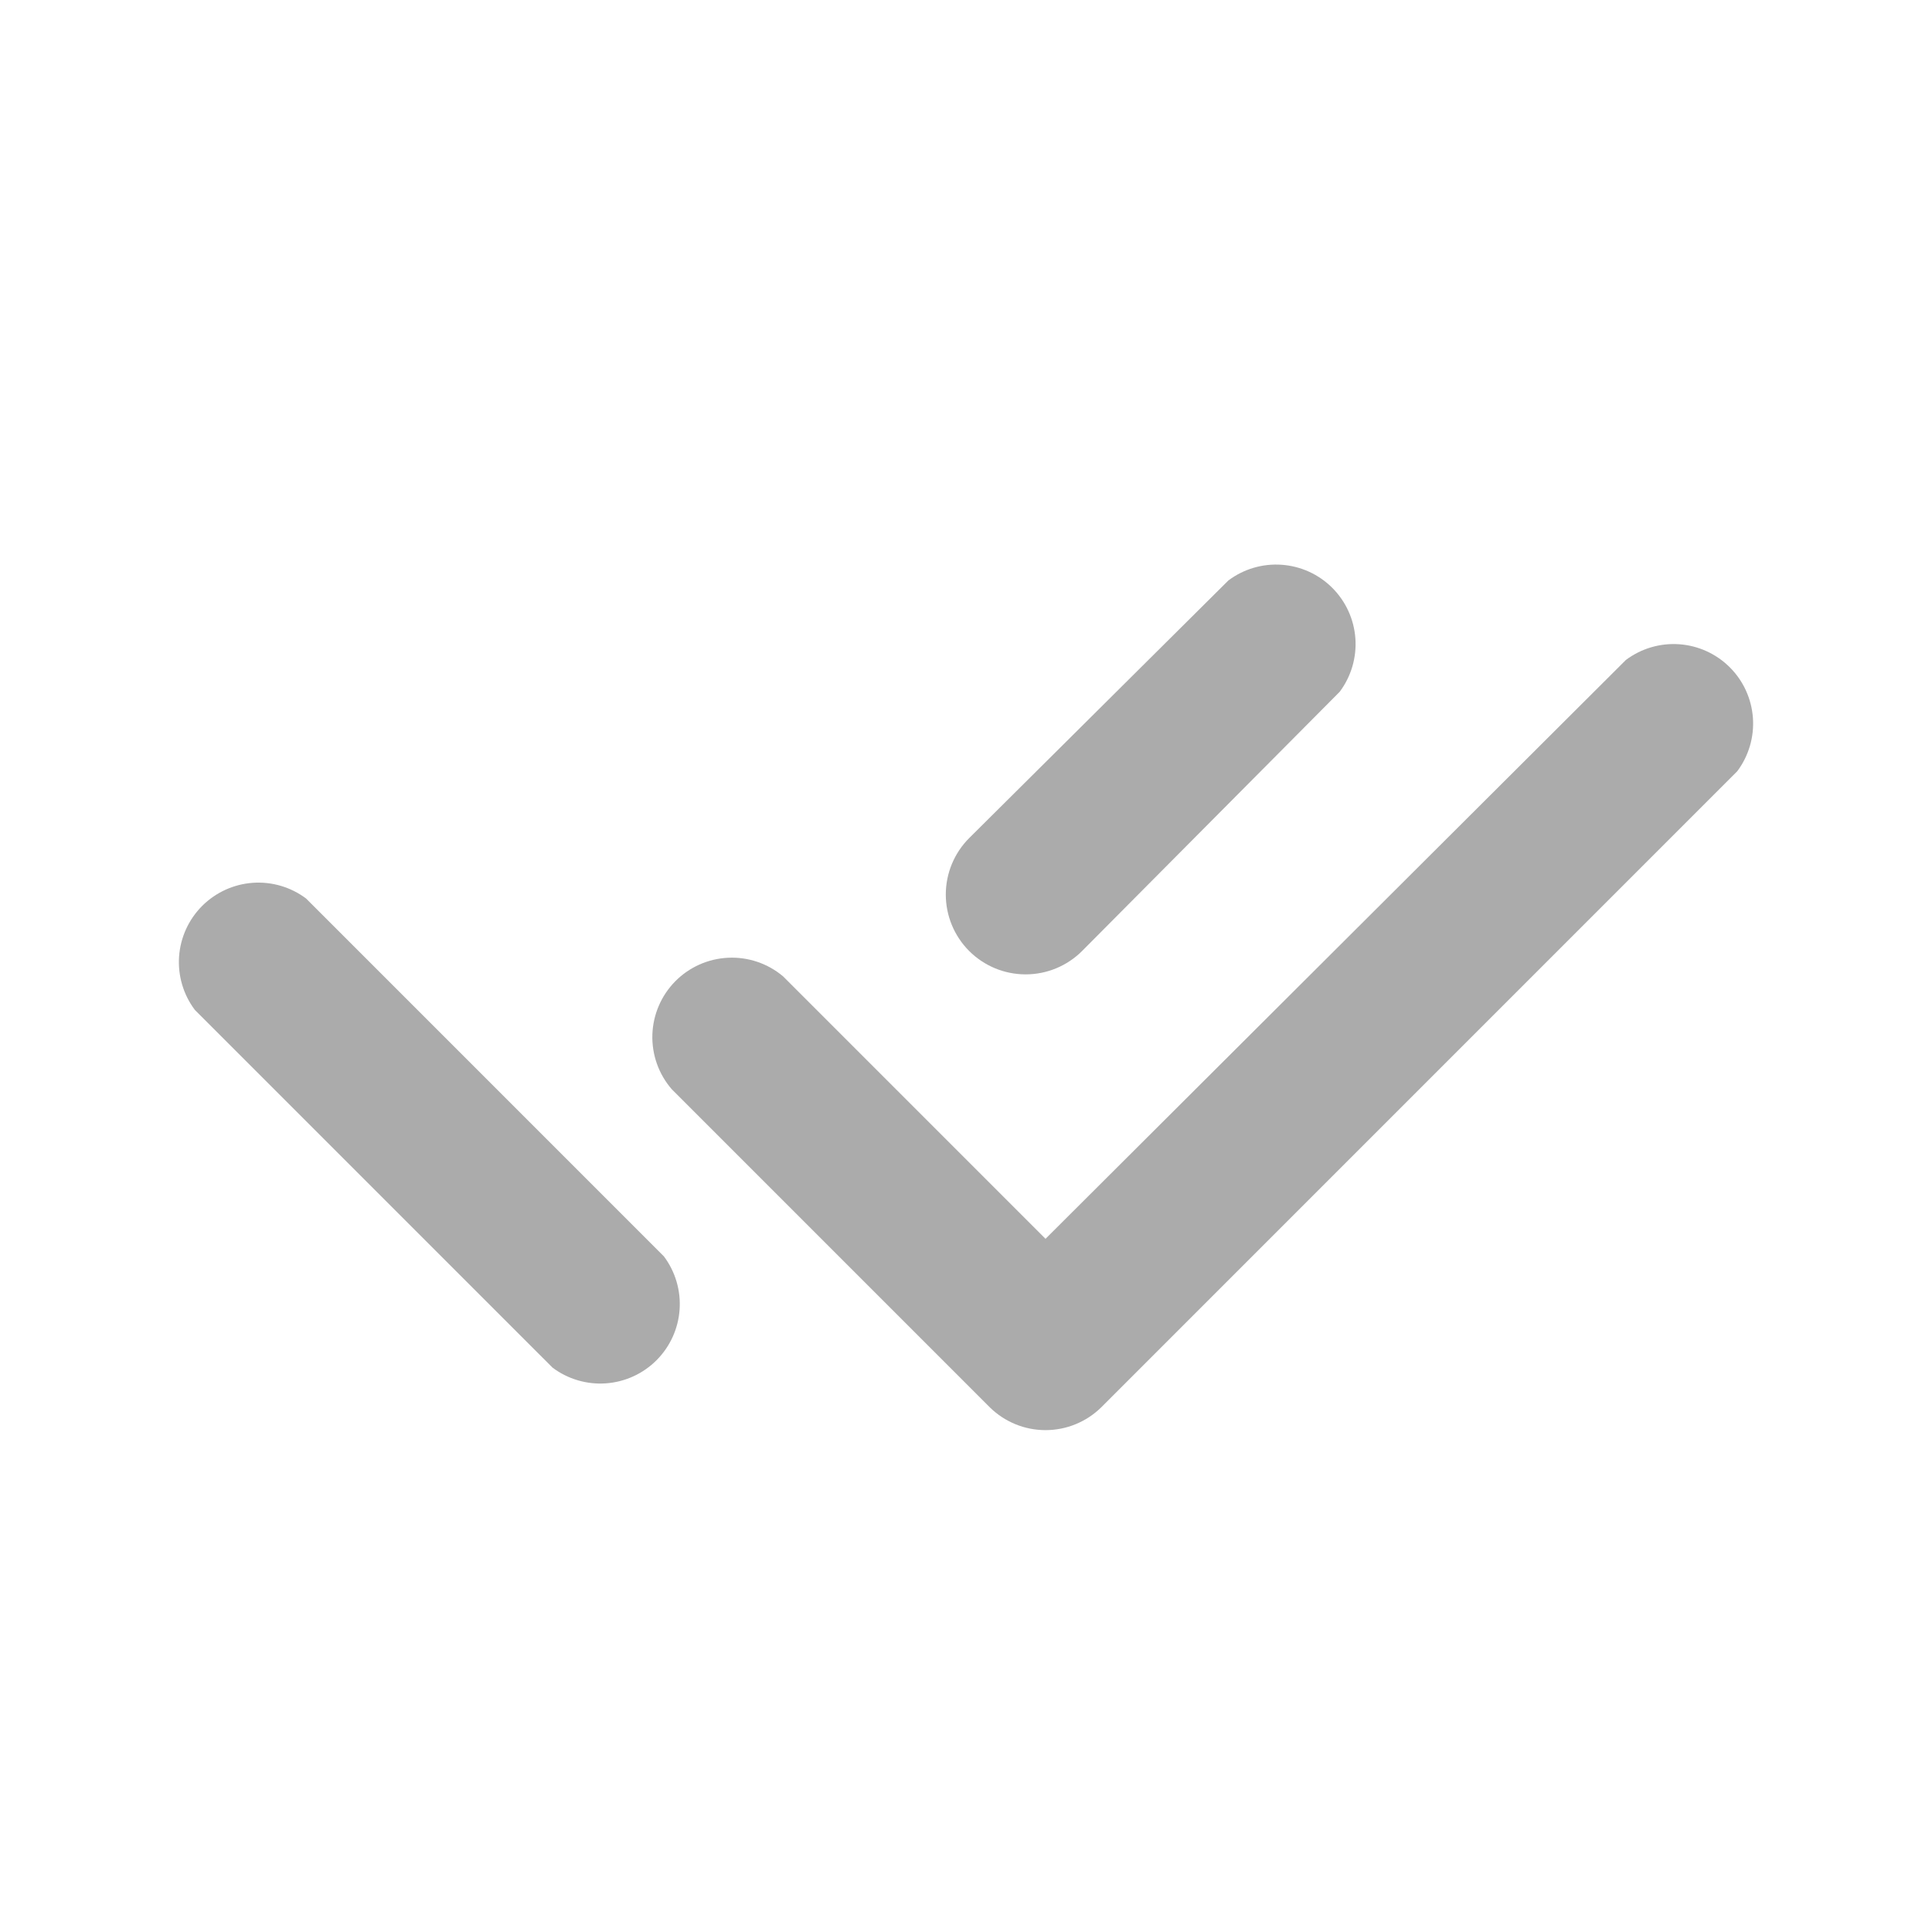
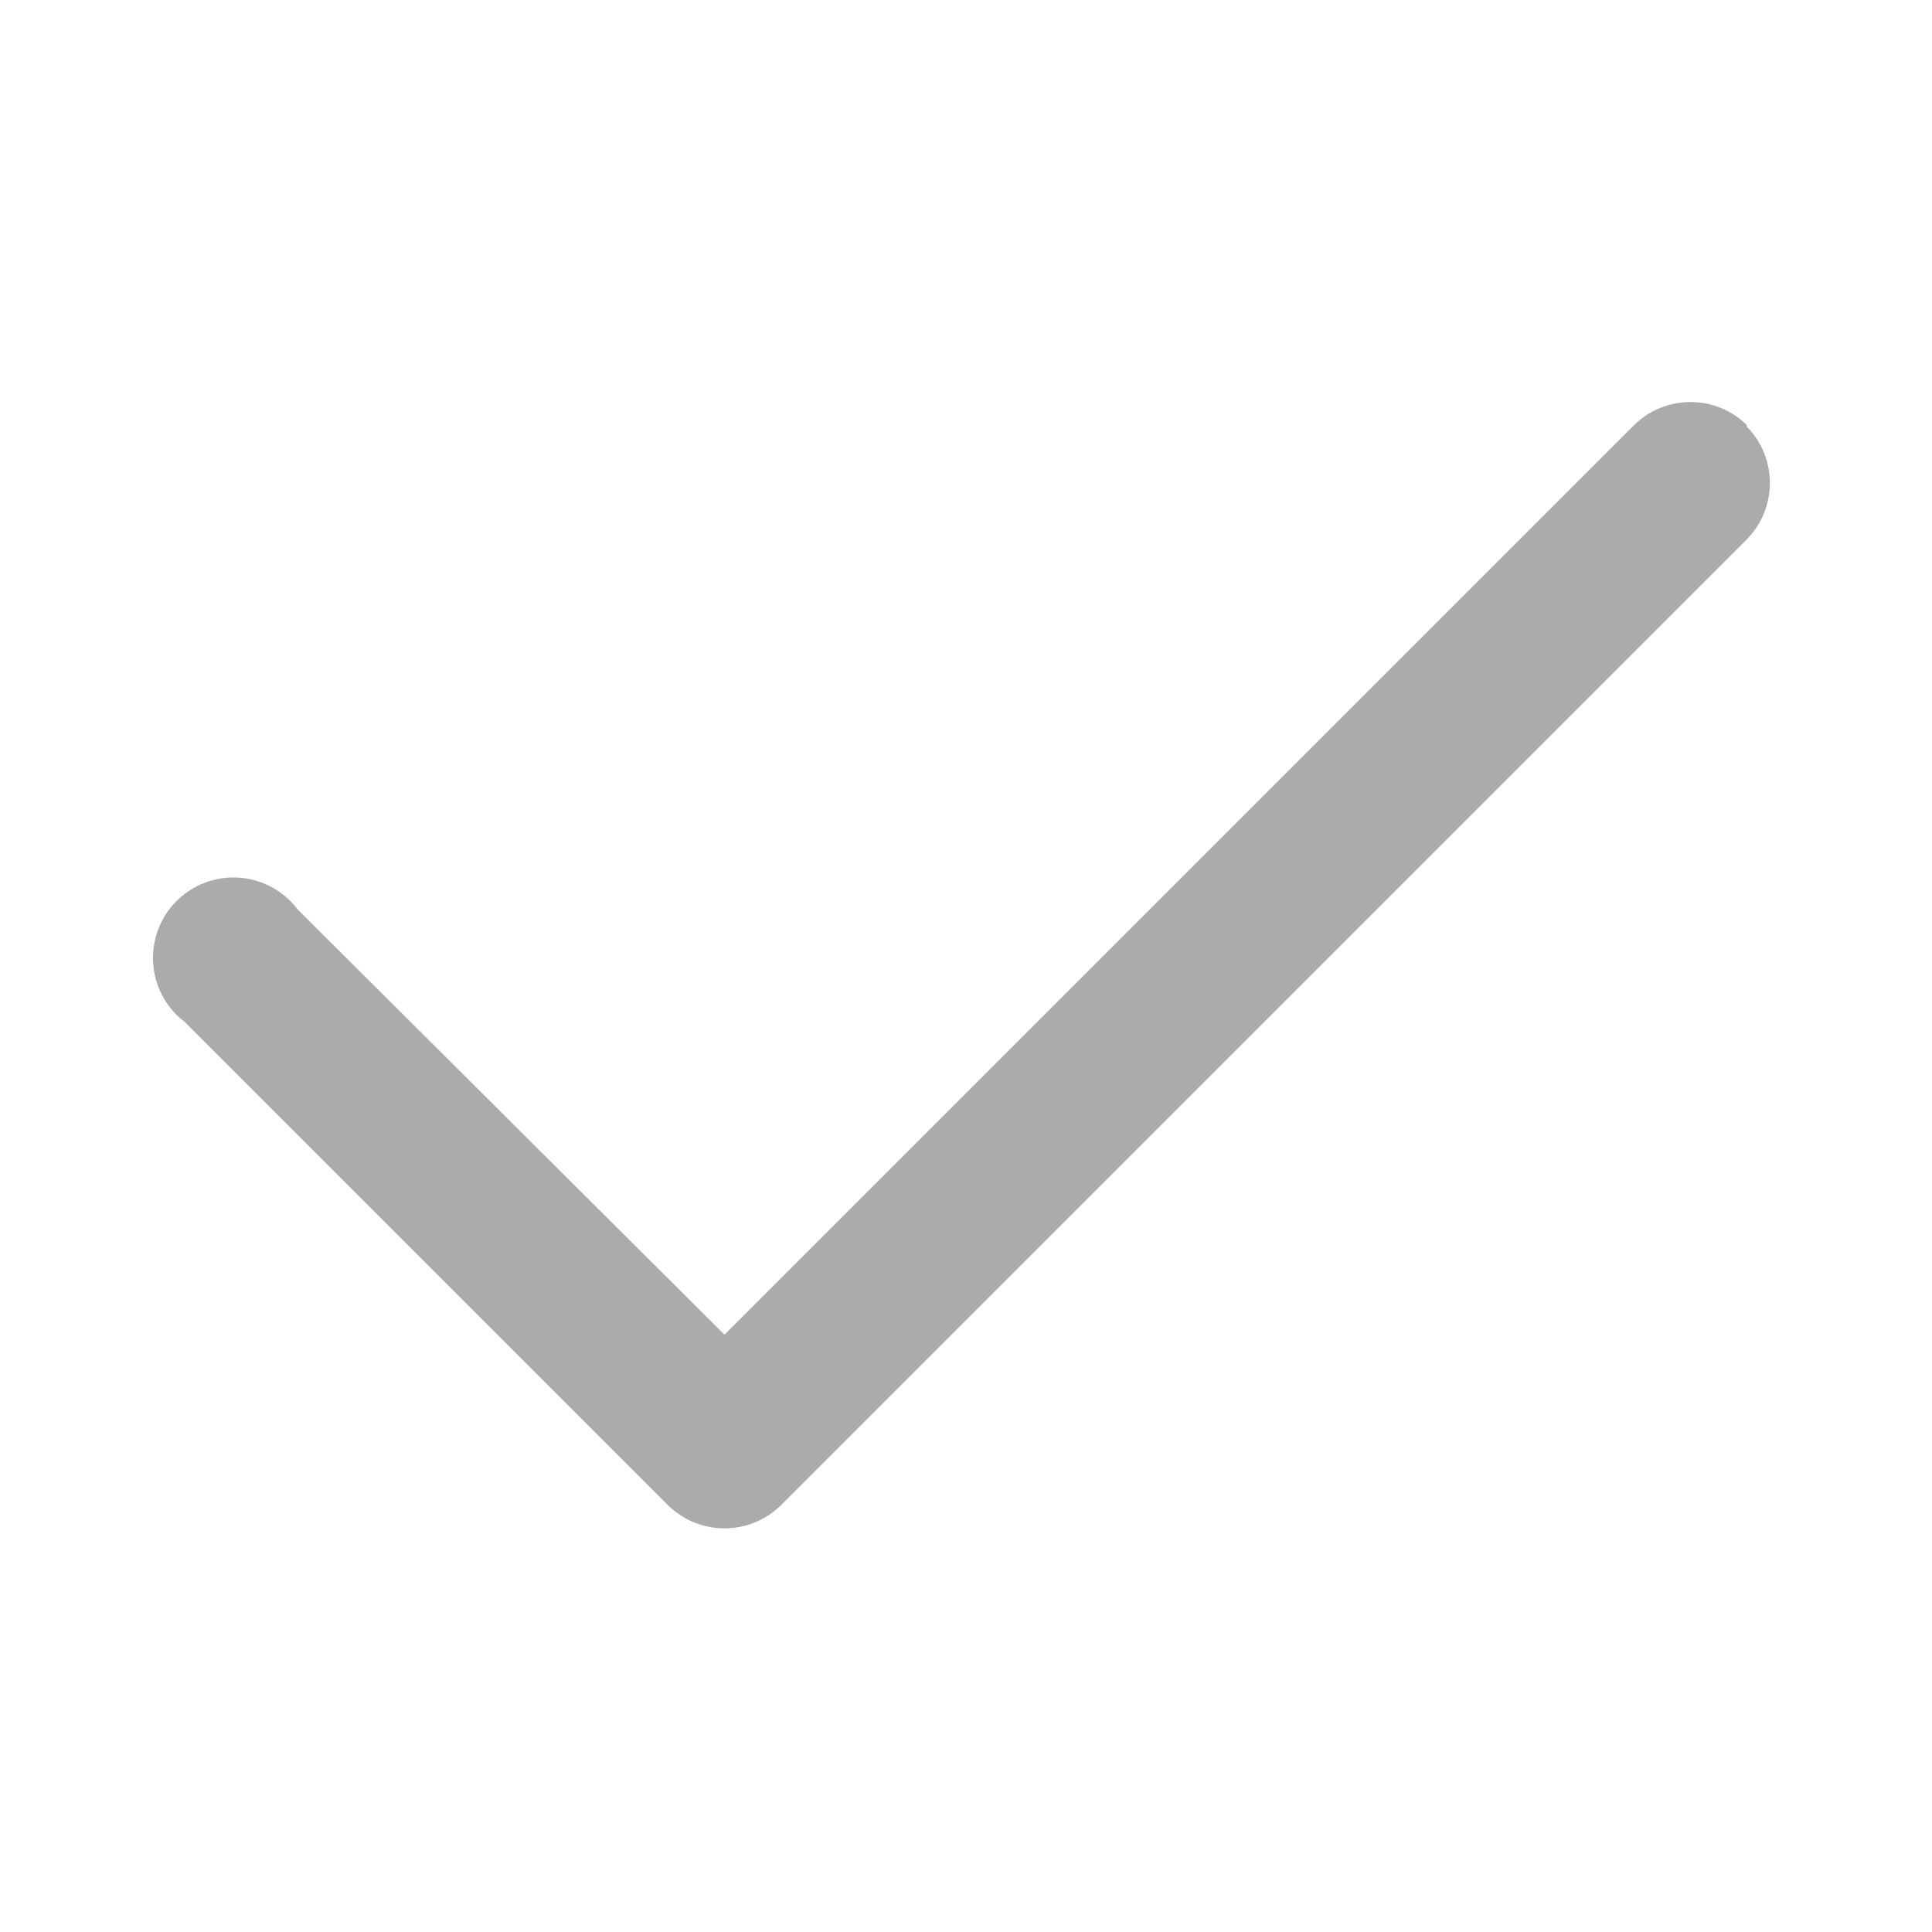
- <svg xmlns="http://www.w3.org/2000/svg" width="81" height="80" viewBox="0 0 81 80" fill="none">
-   <path d="M56.167 29.001C56.648 28.359 56.882 27.565 56.825 26.764C56.768 25.964 56.424 25.211 55.857 24.644C55.29 24.076 54.537 23.733 53.736 23.676C52.936 23.619 52.142 23.852 51.5 24.334L40.633 35.134C40.006 35.762 39.653 36.613 39.653 37.501C39.653 38.388 40.006 39.24 40.633 39.867C41.261 40.495 42.112 40.847 43 40.847C43.888 40.847 44.739 40.495 45.367 39.867L56.167 29.001ZM12.833 37.667C12.191 37.186 11.397 36.952 10.597 37.009C9.797 37.066 9.044 37.41 8.476 37.977C7.909 38.544 7.565 39.297 7.508 40.098C7.452 40.898 7.685 41.692 8.167 42.334L23.167 57.334C23.809 57.815 24.603 58.049 25.403 57.992C26.203 57.935 26.956 57.592 27.524 57.024C28.091 56.457 28.435 55.704 28.492 54.904C28.549 54.103 28.315 53.309 27.833 52.667L12.833 37.667Z" fill="#ABABAB" />
-   <path d="M72.834 32.333C73.315 31.691 73.549 30.897 73.492 30.097C73.435 29.296 73.092 28.543 72.524 27.976C71.957 27.409 71.204 27.065 70.404 27.008C69.603 26.951 68.809 27.185 68.167 27.666L43.834 51.933L32.834 40.933C32.193 40.391 31.37 40.111 30.531 40.15C29.692 40.188 28.899 40.541 28.309 41.139C27.72 41.737 27.378 42.536 27.351 43.375C27.325 44.214 27.616 45.033 28.167 45.666L41.501 59C42.124 59.611 42.961 59.953 43.834 59.953C44.706 59.953 45.544 59.611 46.167 59L72.834 32.333Z" fill="#ABABAB" />
+ <svg xmlns="http://www.w3.org/2000/svg" class="icon_f8fa06" aria-hidden="true" role="img" width="24" height="24" fill="#ABABAB" viewBox="0 0 24 24">
+   <path fill="#ABABAB" d="M21.7 5.3a1 1 0 0 1 0 1.4l-12 12a1 1 0 0 1-1.4 0l-6-6a1 1 0 1 1 1.4-1.4L9 16.58l11.3-11.3a1 1 0 0 1 1.4 0Z" />
</svg>
